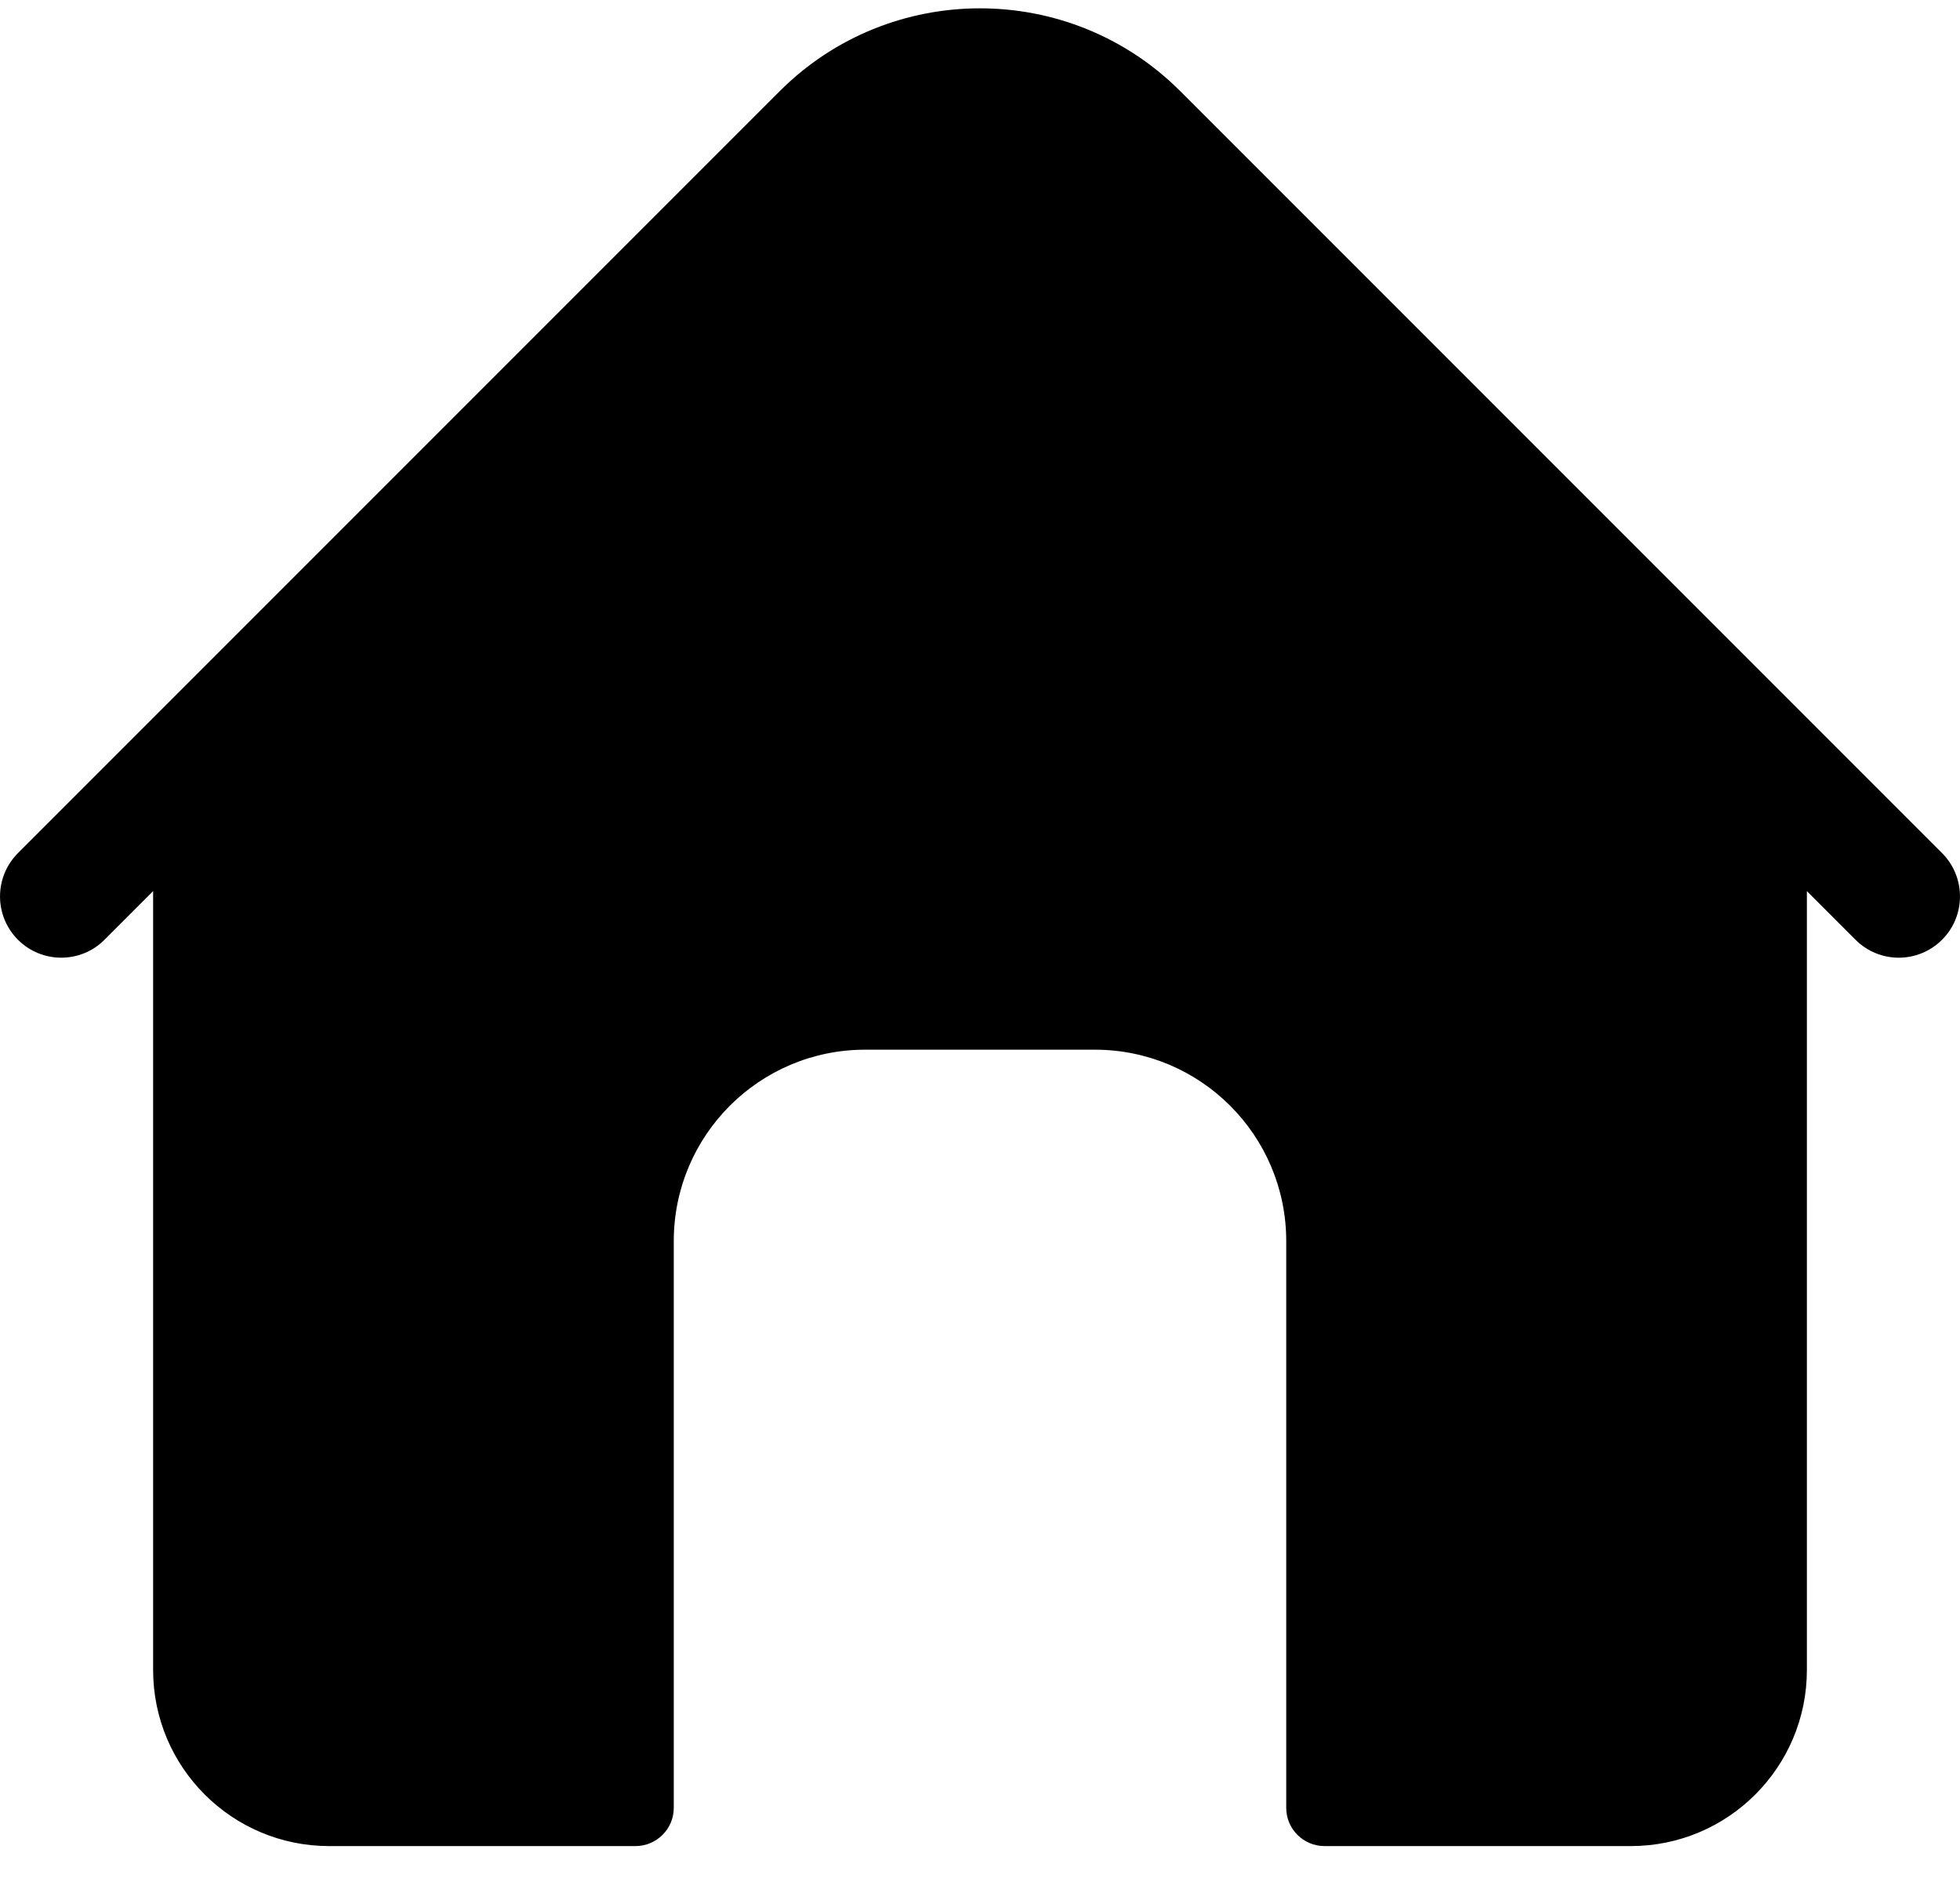
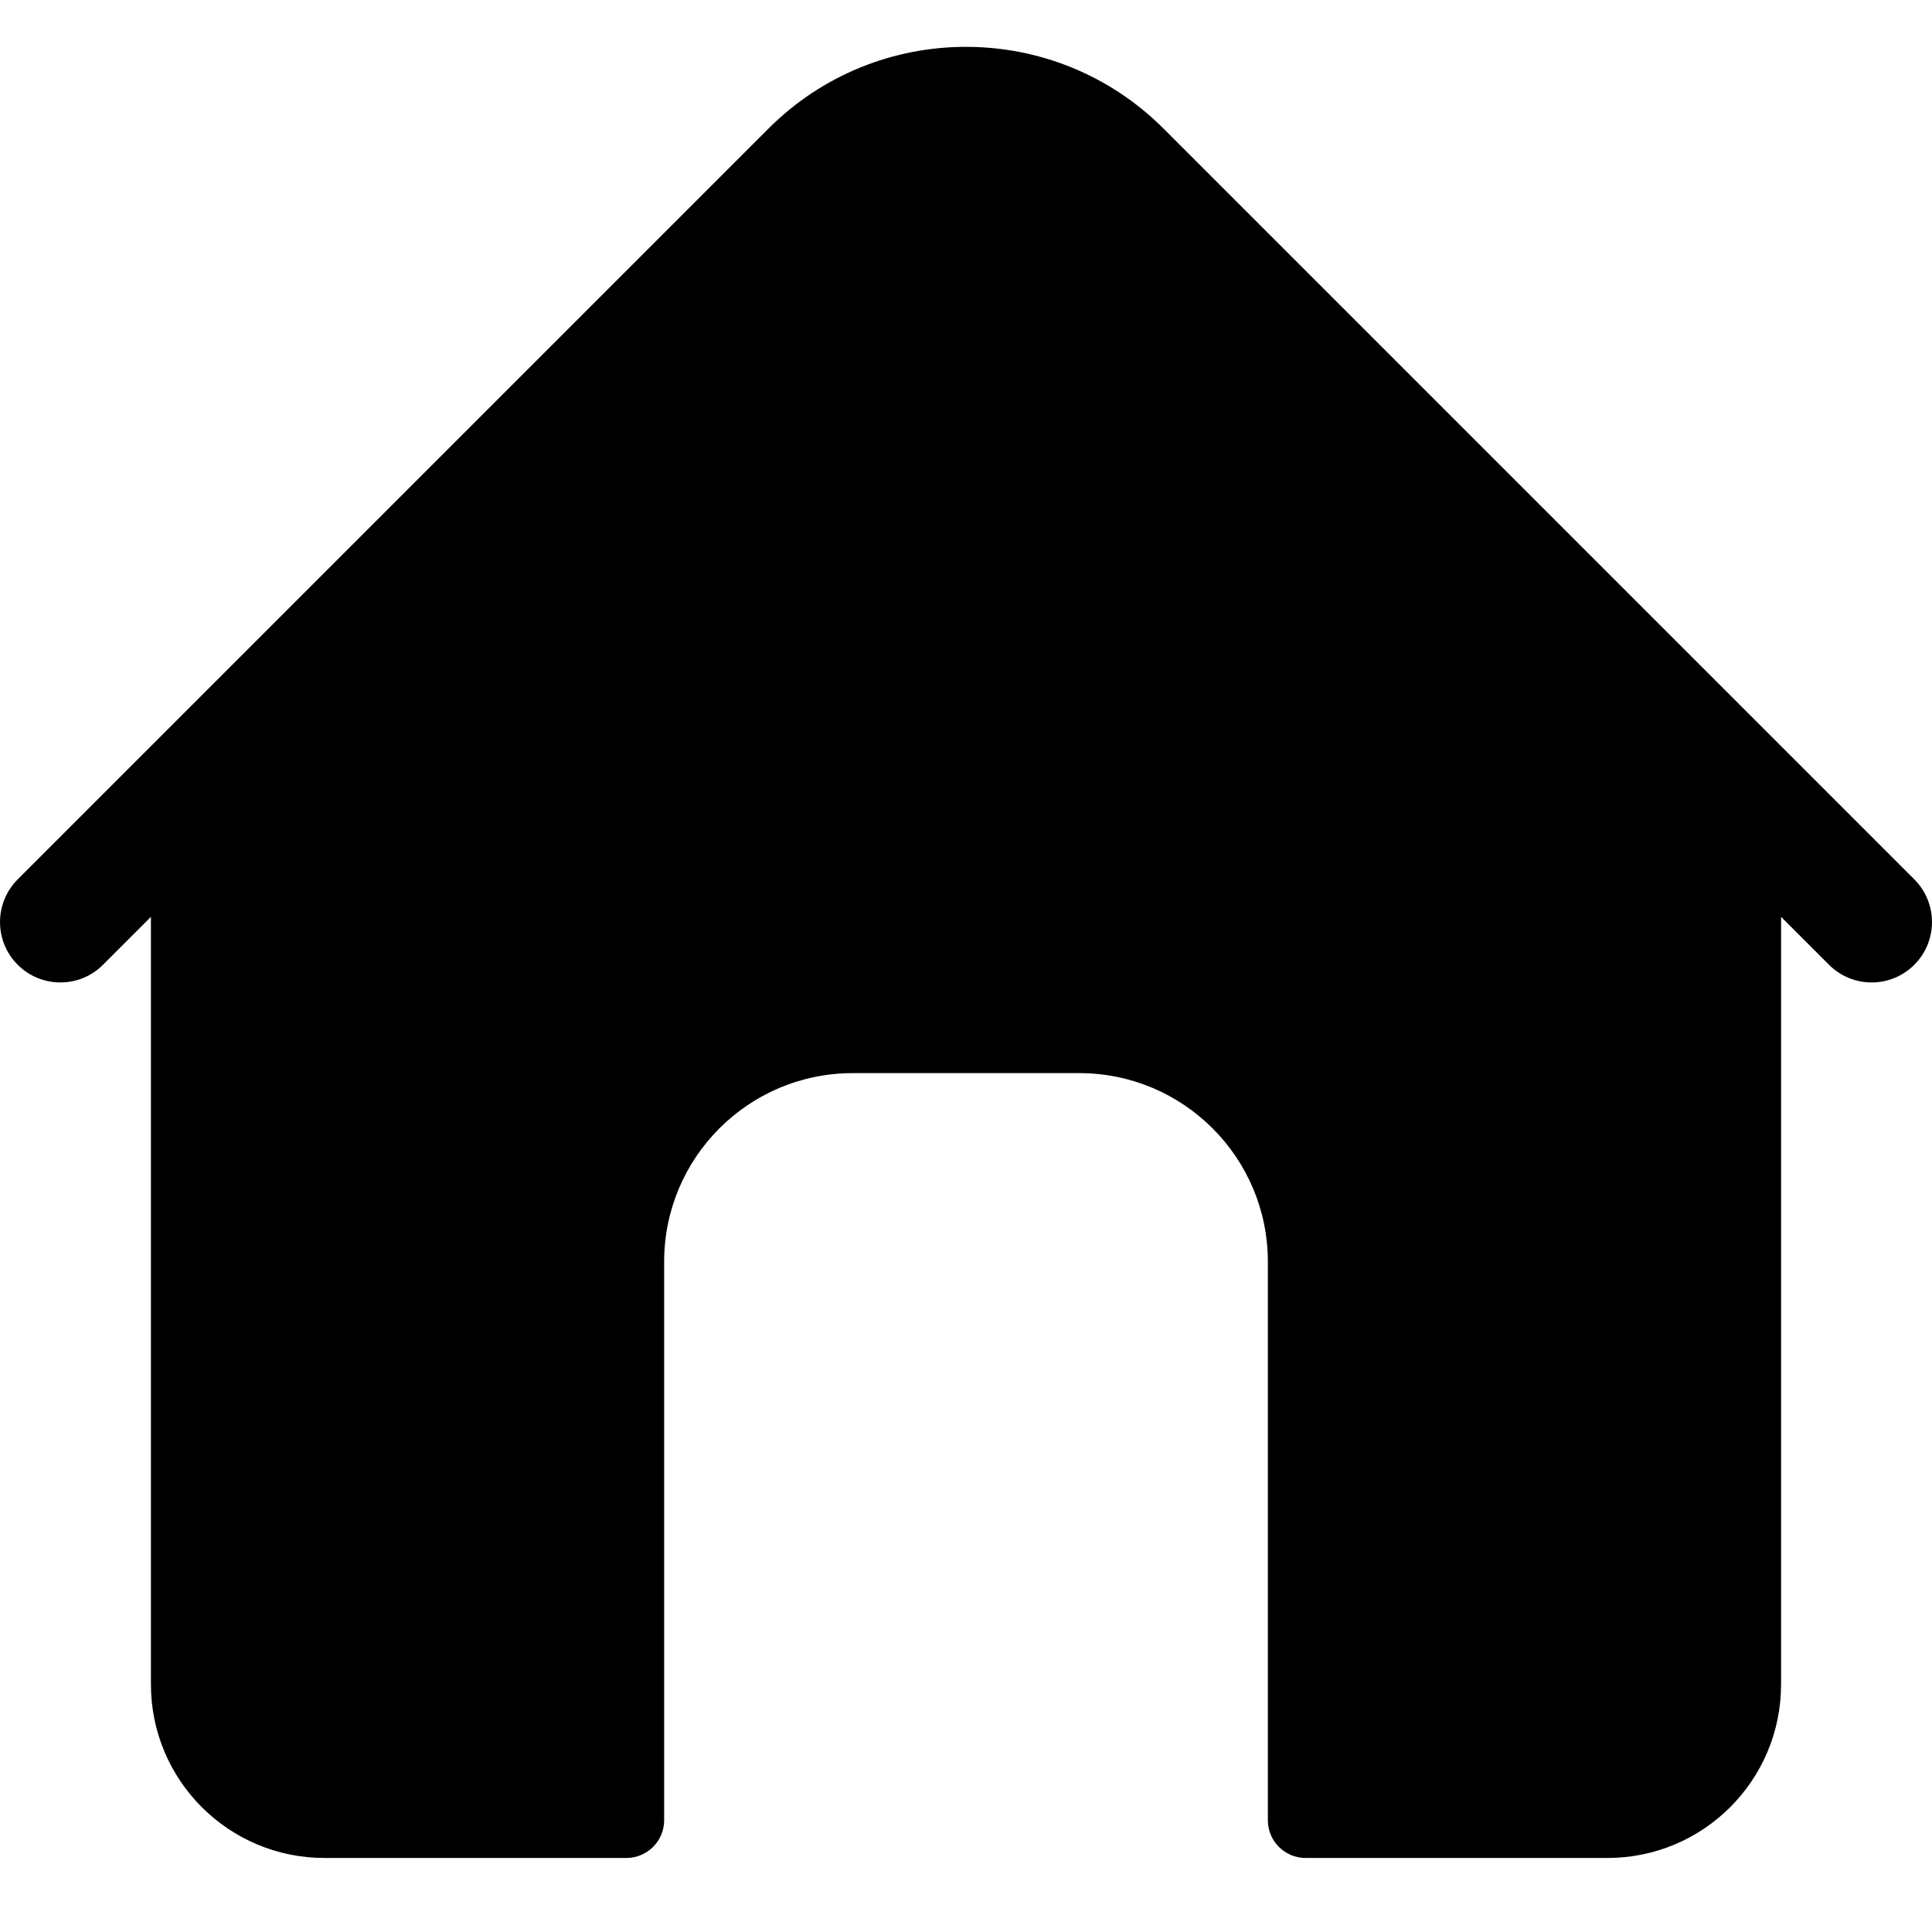
- <svg xmlns="http://www.w3.org/2000/svg" width="25" height="24" viewBox="0 0 25 24" fill="none">
+ <svg xmlns="http://www.w3.org/2000/svg" width="24" height="24" viewBox="0 0 25 24" fill="none">
  <path d="M24.771 10.879L15.055 1.163C13.646 -0.246 11.354 -0.246 9.945 1.163L0.229 10.879C-0.076 11.184 -0.076 11.679 0.229 11.984C0.534 12.289 1.029 12.289 1.333 11.984L1.953 11.364V21.296C1.953 22.537 2.959 23.542 4.199 23.542H8.105C8.375 23.542 8.594 23.324 8.594 23.054V15.827C8.594 14.479 9.687 13.386 11.035 13.386H13.965C15.313 13.386 16.406 14.479 16.406 15.827V23.054C16.406 23.324 16.625 23.542 16.895 23.542H20.801C22.041 23.542 23.047 22.537 23.047 21.296V11.364L23.667 11.984C23.819 12.136 24.019 12.213 24.219 12.213C24.419 12.213 24.619 12.136 24.771 11.984C25.076 11.679 25.076 11.184 24.771 10.879Z" fill="black" />
</svg>
